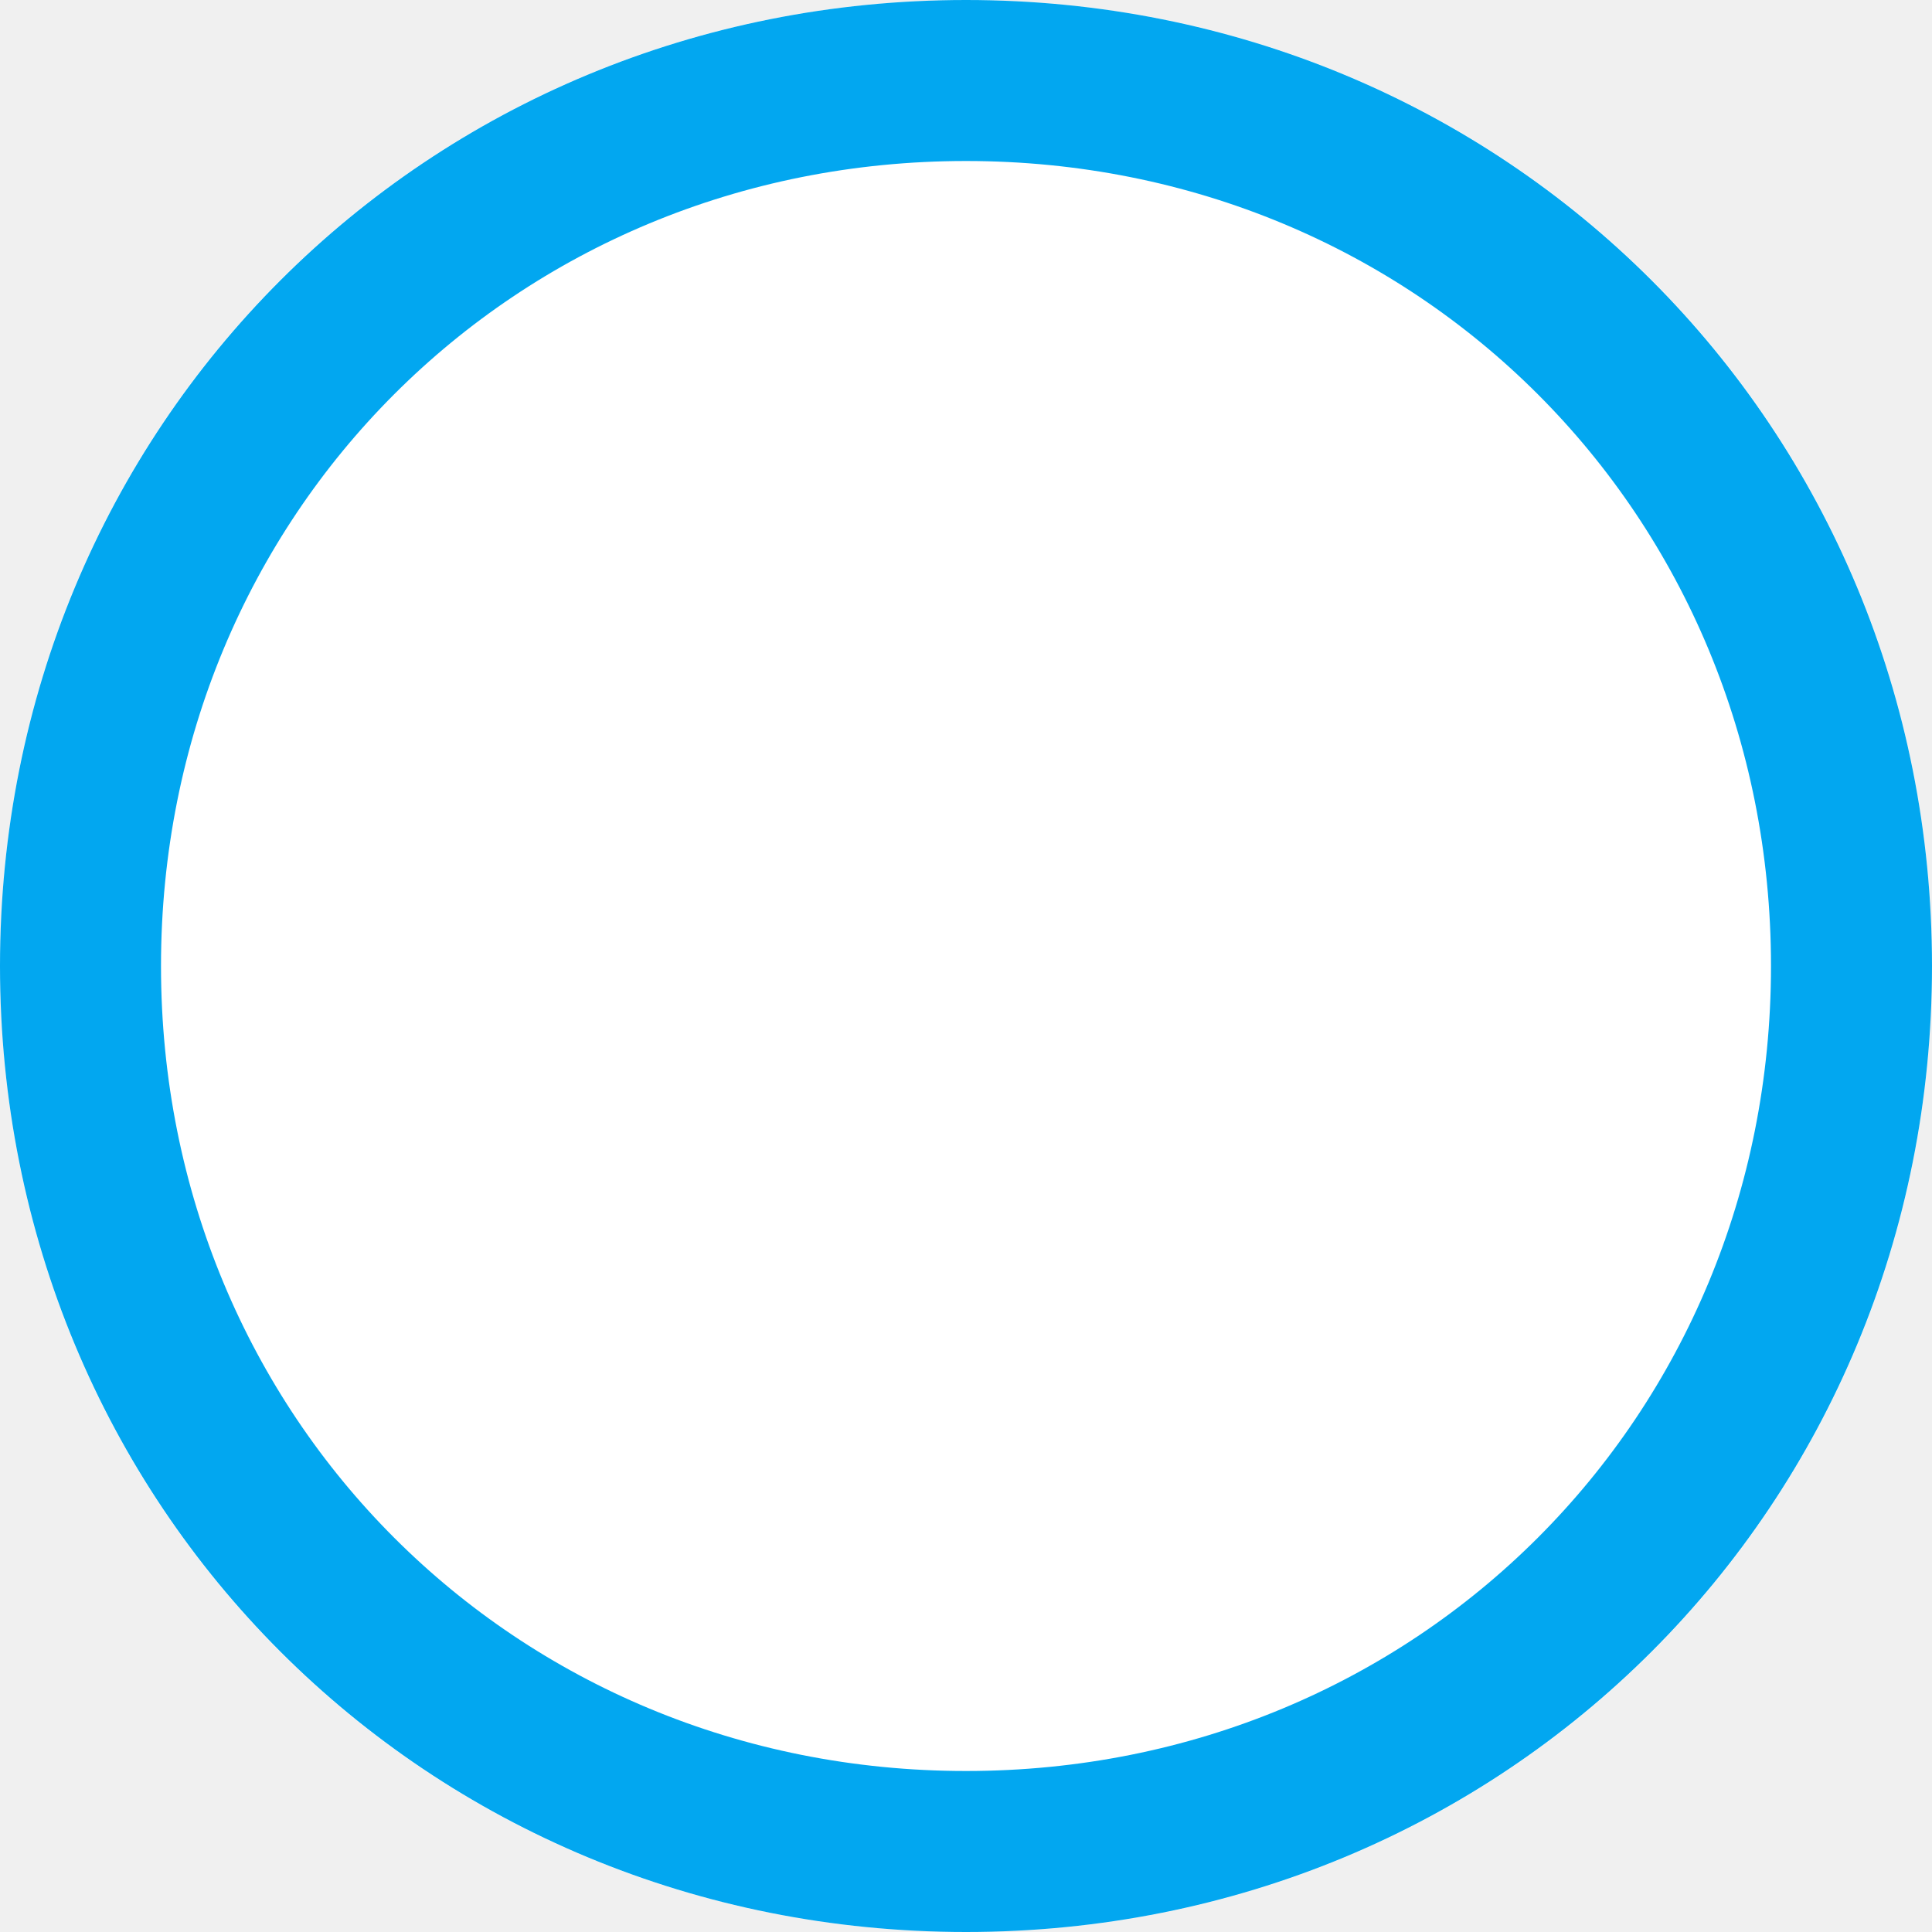
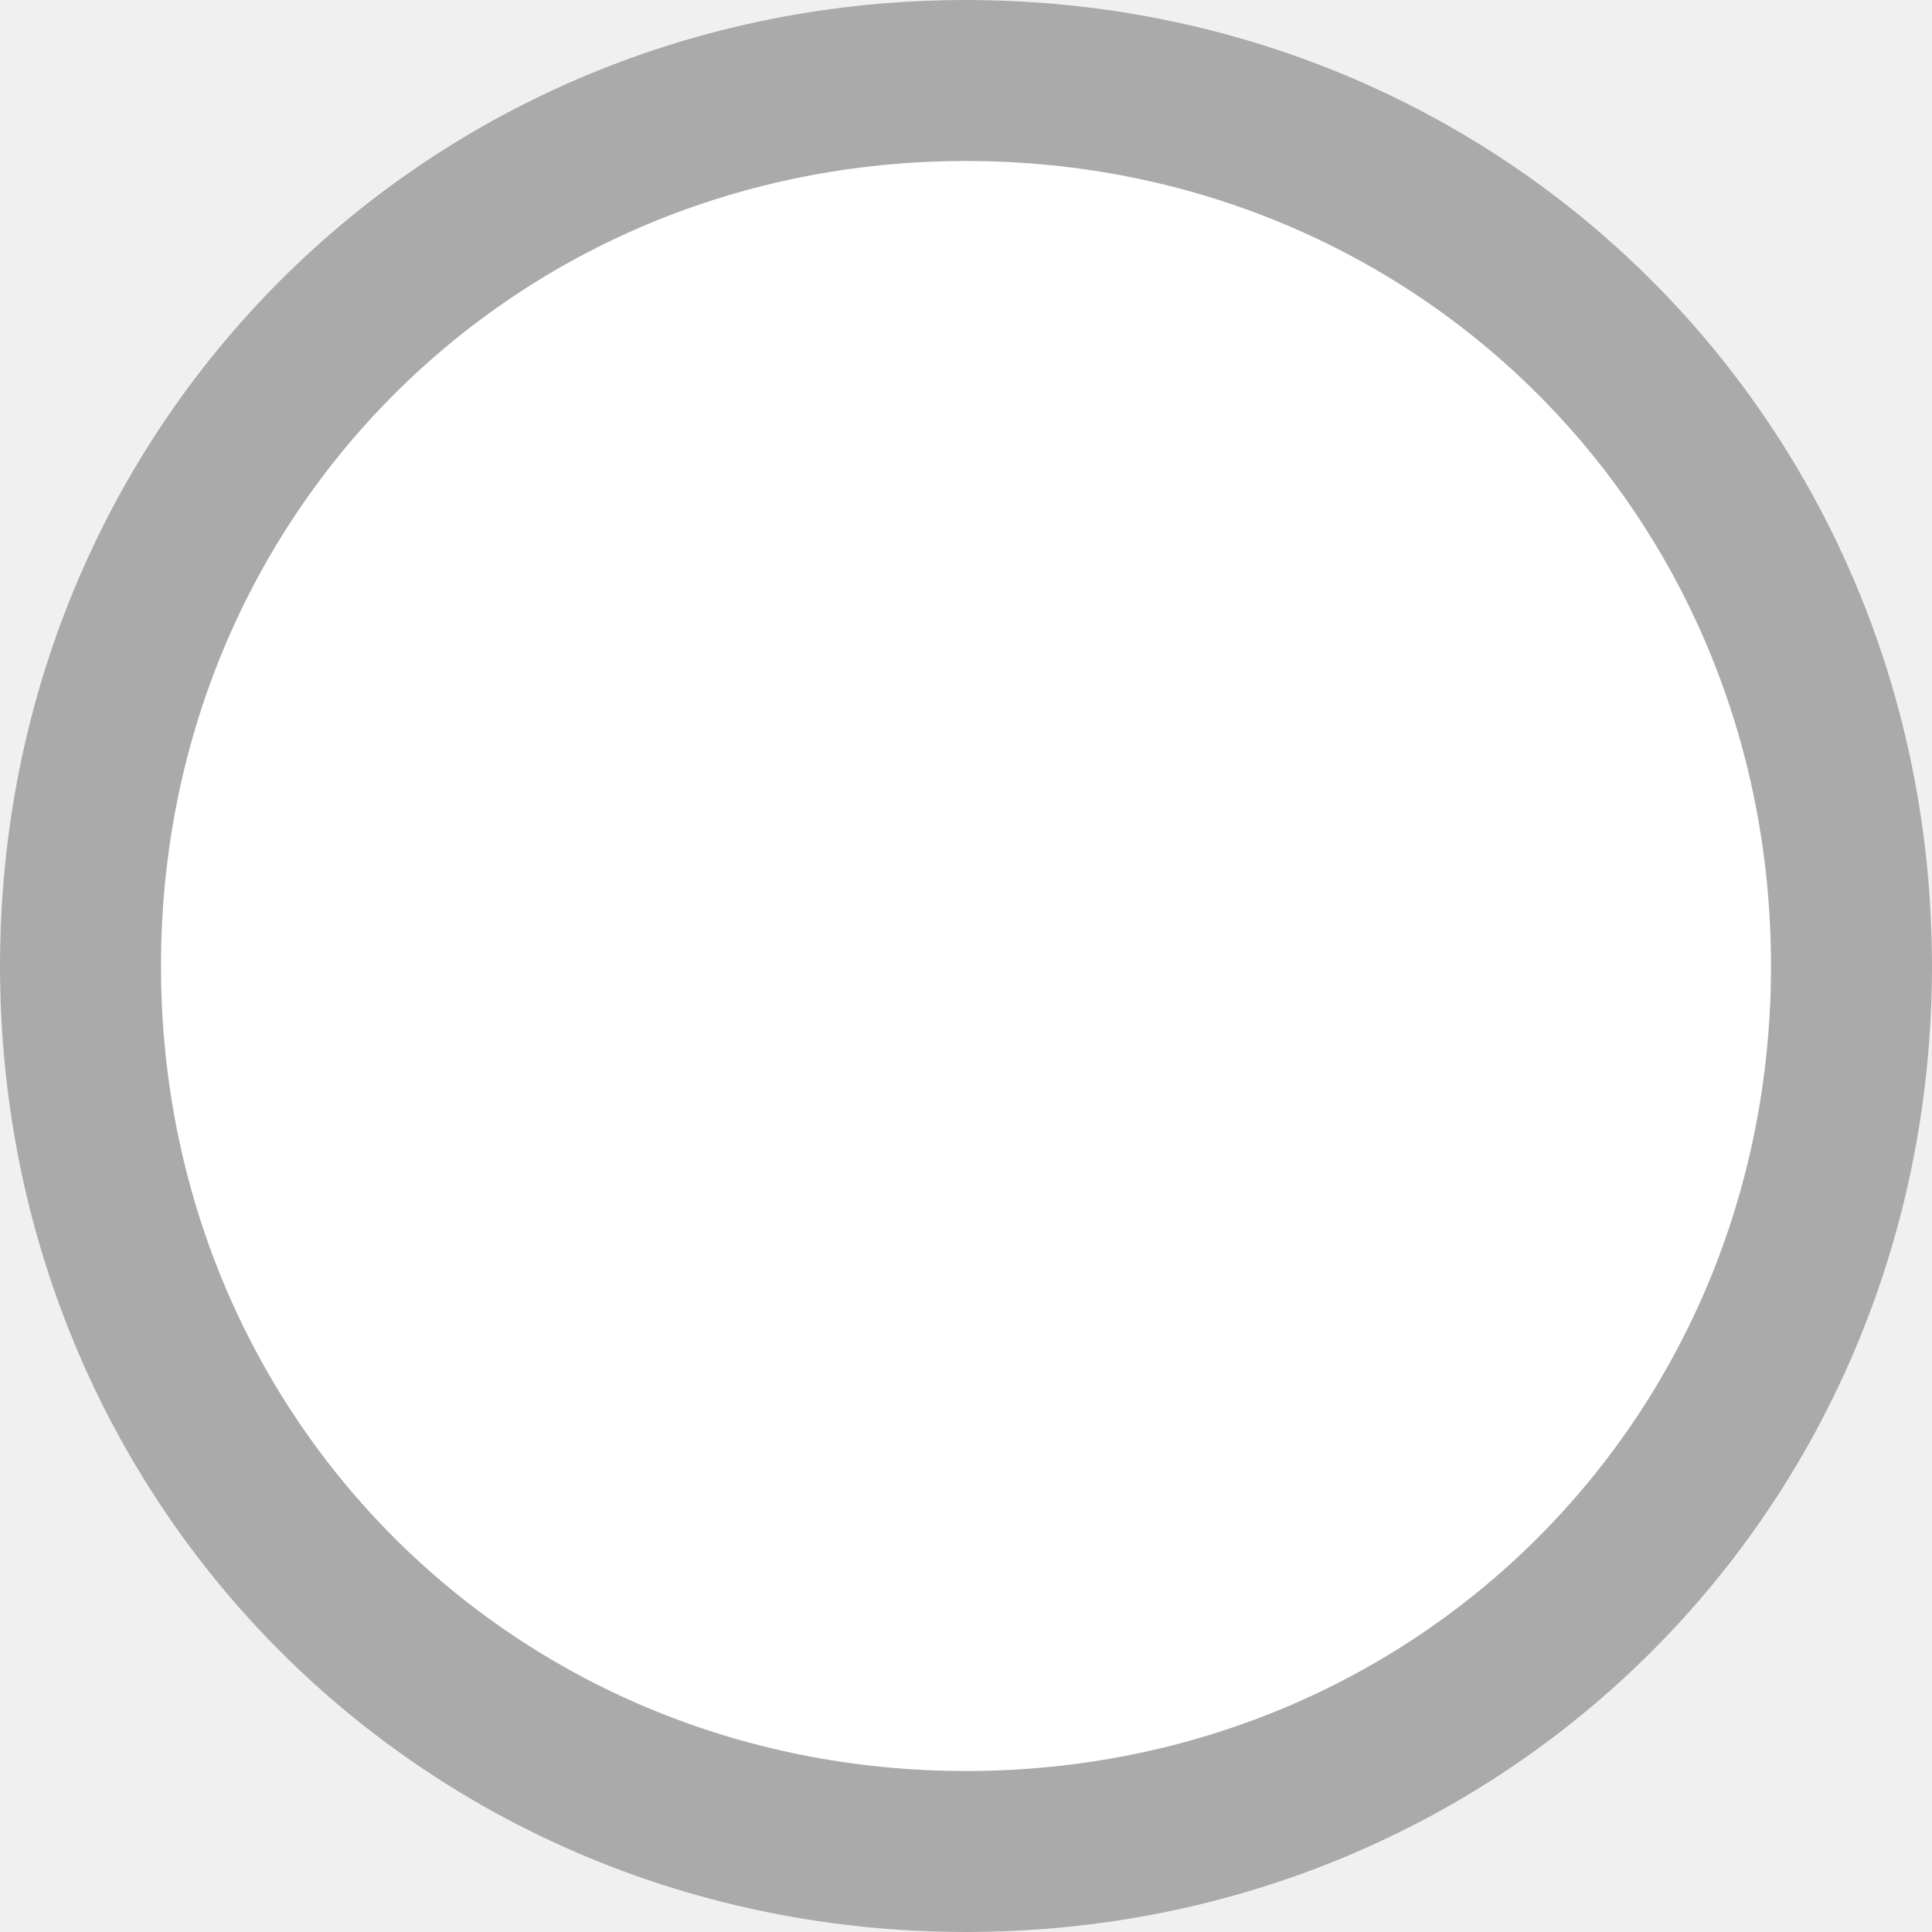
- <svg xmlns="http://www.w3.org/2000/svg" version="1.1" width="12px" height="12px" viewBox="94 6927  12 12">
-   <path d="M 100 6927  C 103.36 6927  106 6929.64  106 6933  C 106 6936.36  103.36 6939  100 6939  C 96.64 6939  94 6936.36  94 6933  C 94 6929.64  96.64 6927  100 6927  Z " fill-rule="nonzero" fill="#ffffff" stroke="none" />
-   <path d="M 100 6927.5  C 103.08 6927.5  105.5 6929.92  105.5 6933  C 105.5 6936.08  103.08 6938.5  100 6938.5  C 96.92 6938.5  94.5 6936.08  94.5 6933  C 94.5 6929.92  96.92 6927.5  100 6927.5  Z " stroke-width="1" stroke="#02a7f0" fill="none" />
+ <svg xmlns="http://www.w3.org/2000/svg" version="1.1" width="12px" height="12px" viewBox="503 6927  12 12">
+   <path d="M 509 6927  C 512.36 6927  515 6929.64  515 6933  C 515 6936.36  512.36 6939  509 6939  C 505.64 6939  503 6936.36  503 6933  C 503 6929.64  505.64 6927  509 6927  Z " fill-rule="nonzero" fill="#ffffff" stroke="none" />
+   <path d="M 509 6927.5  C 512.08 6927.5  514.5 6929.92  514.5 6933  C 514.5 6936.08  512.08 6938.5  509 6938.5  C 505.92 6938.5  503.5 6936.08  503.5 6933  C 503.5 6929.92  505.92 6927.5  509 6927.5  Z " stroke-width="1" stroke="#aaaaaa" fill="none" />
</svg>
